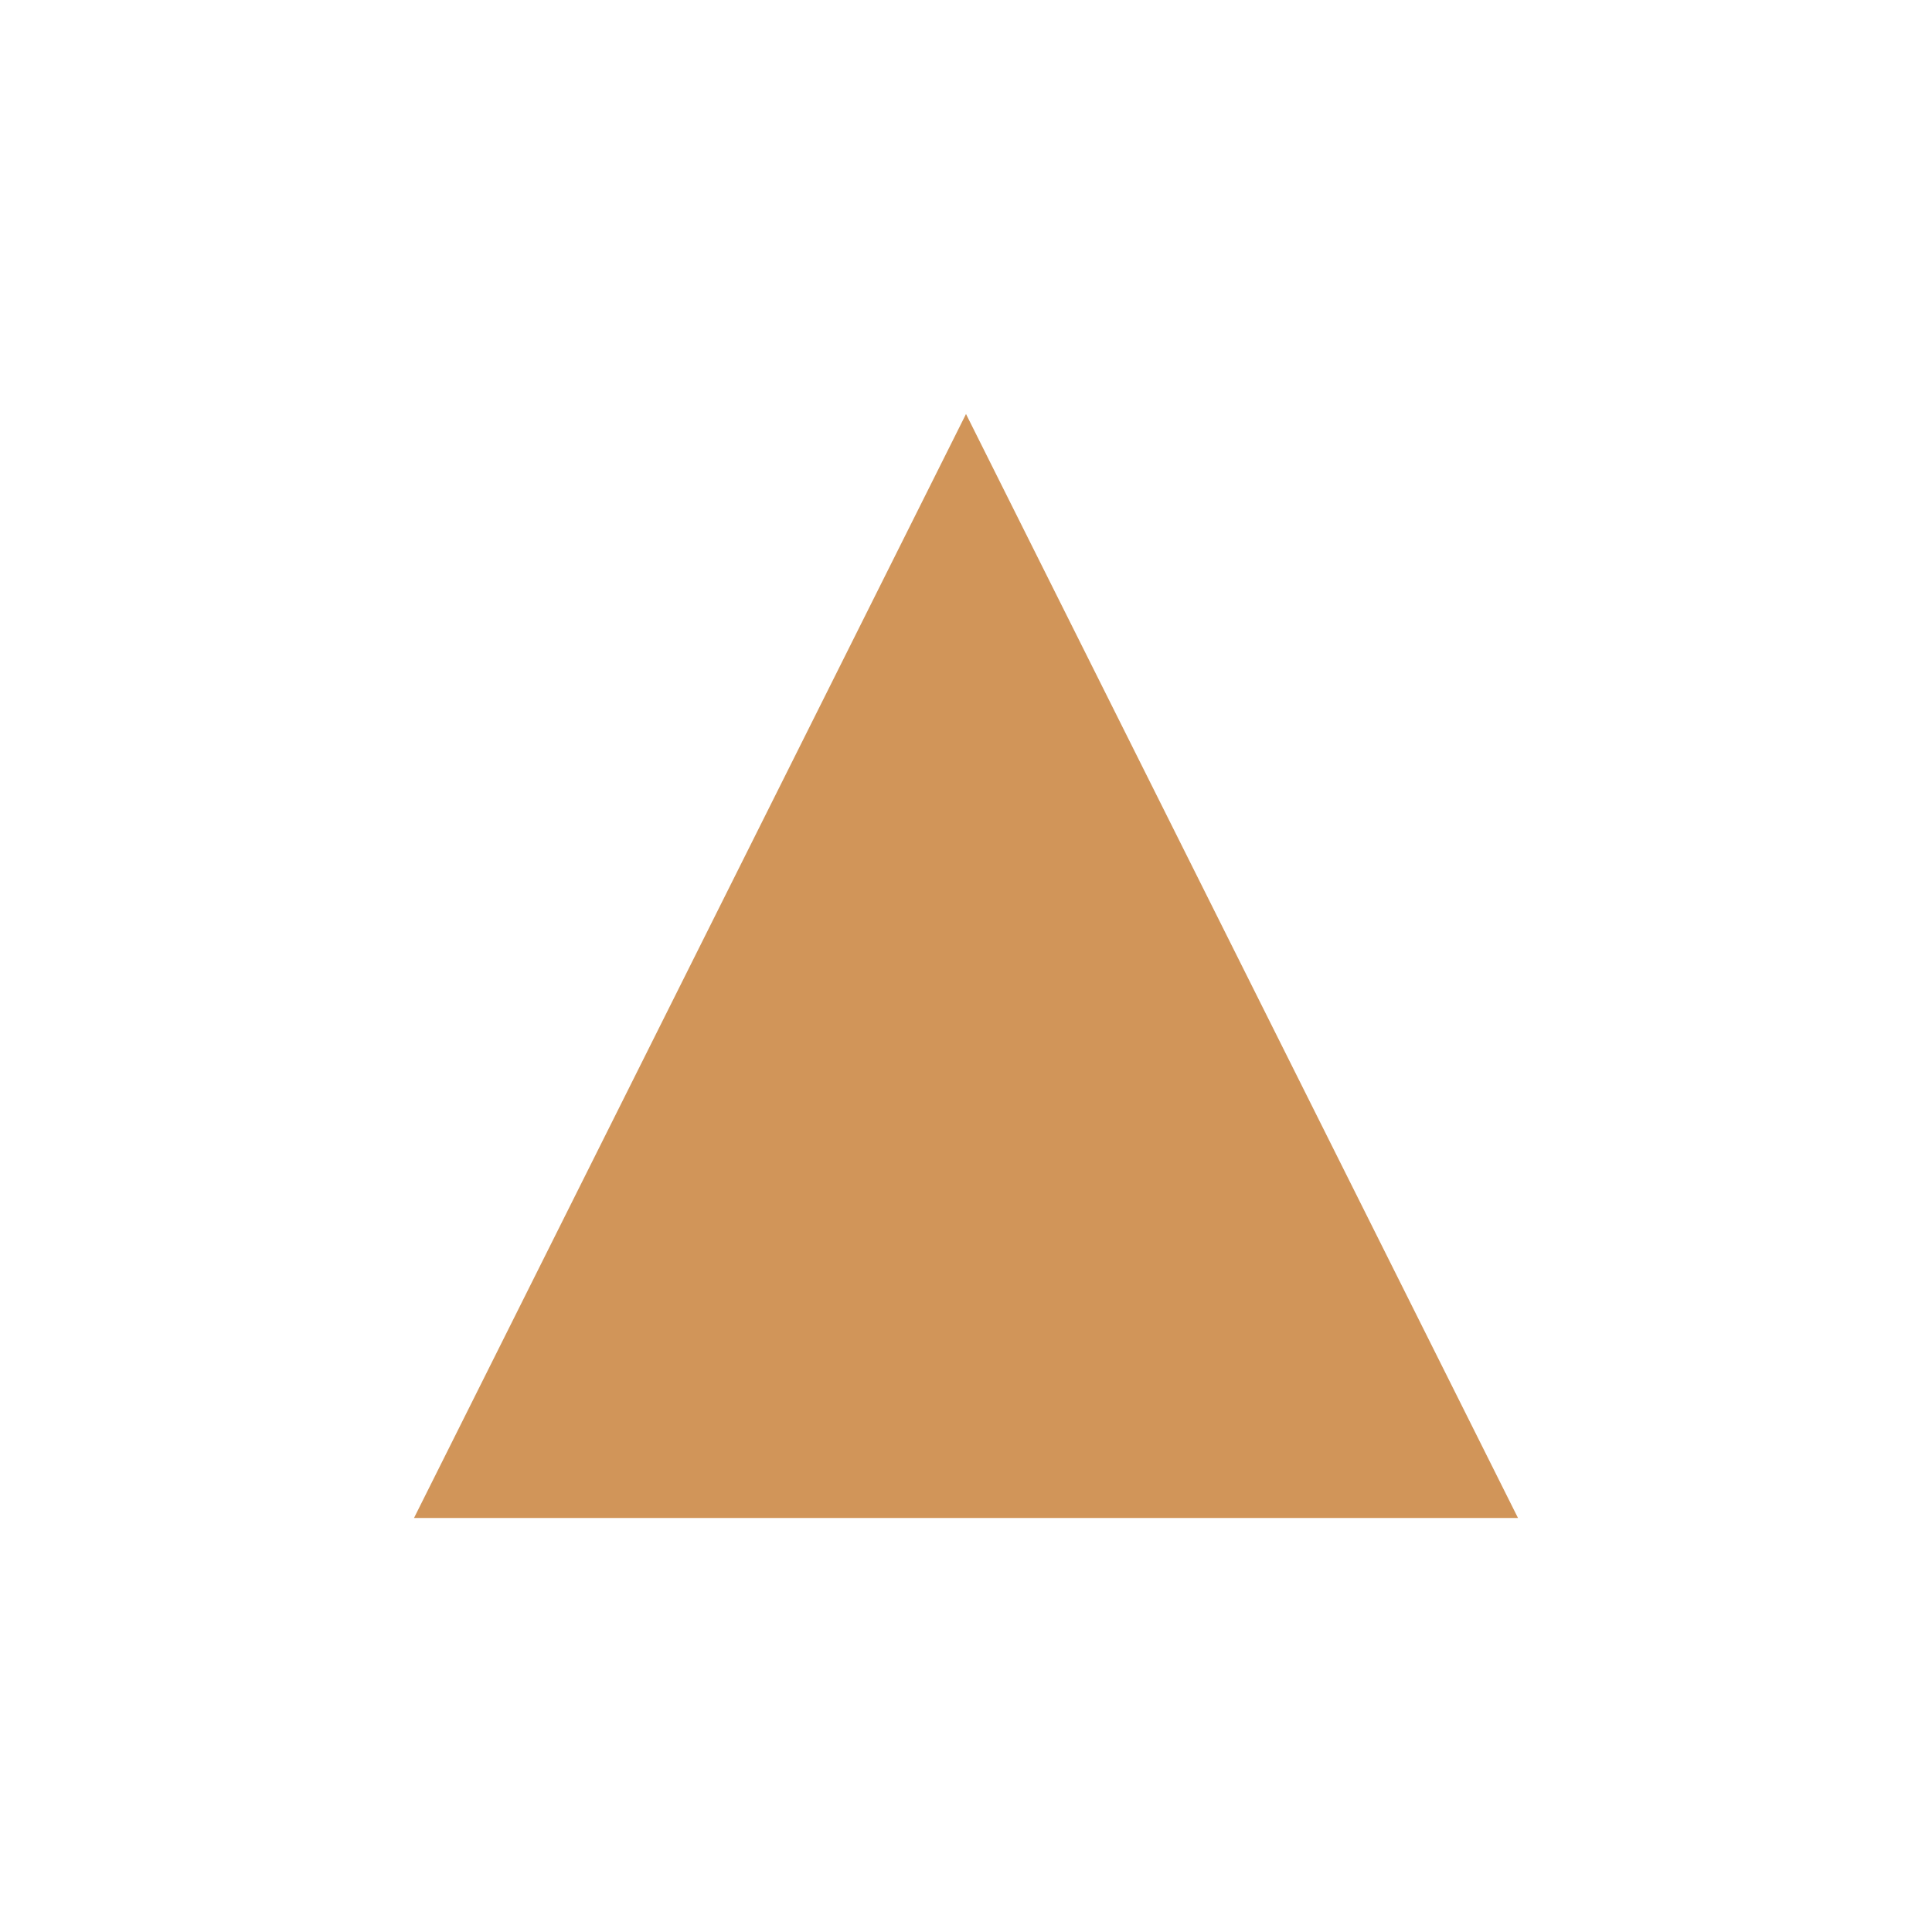
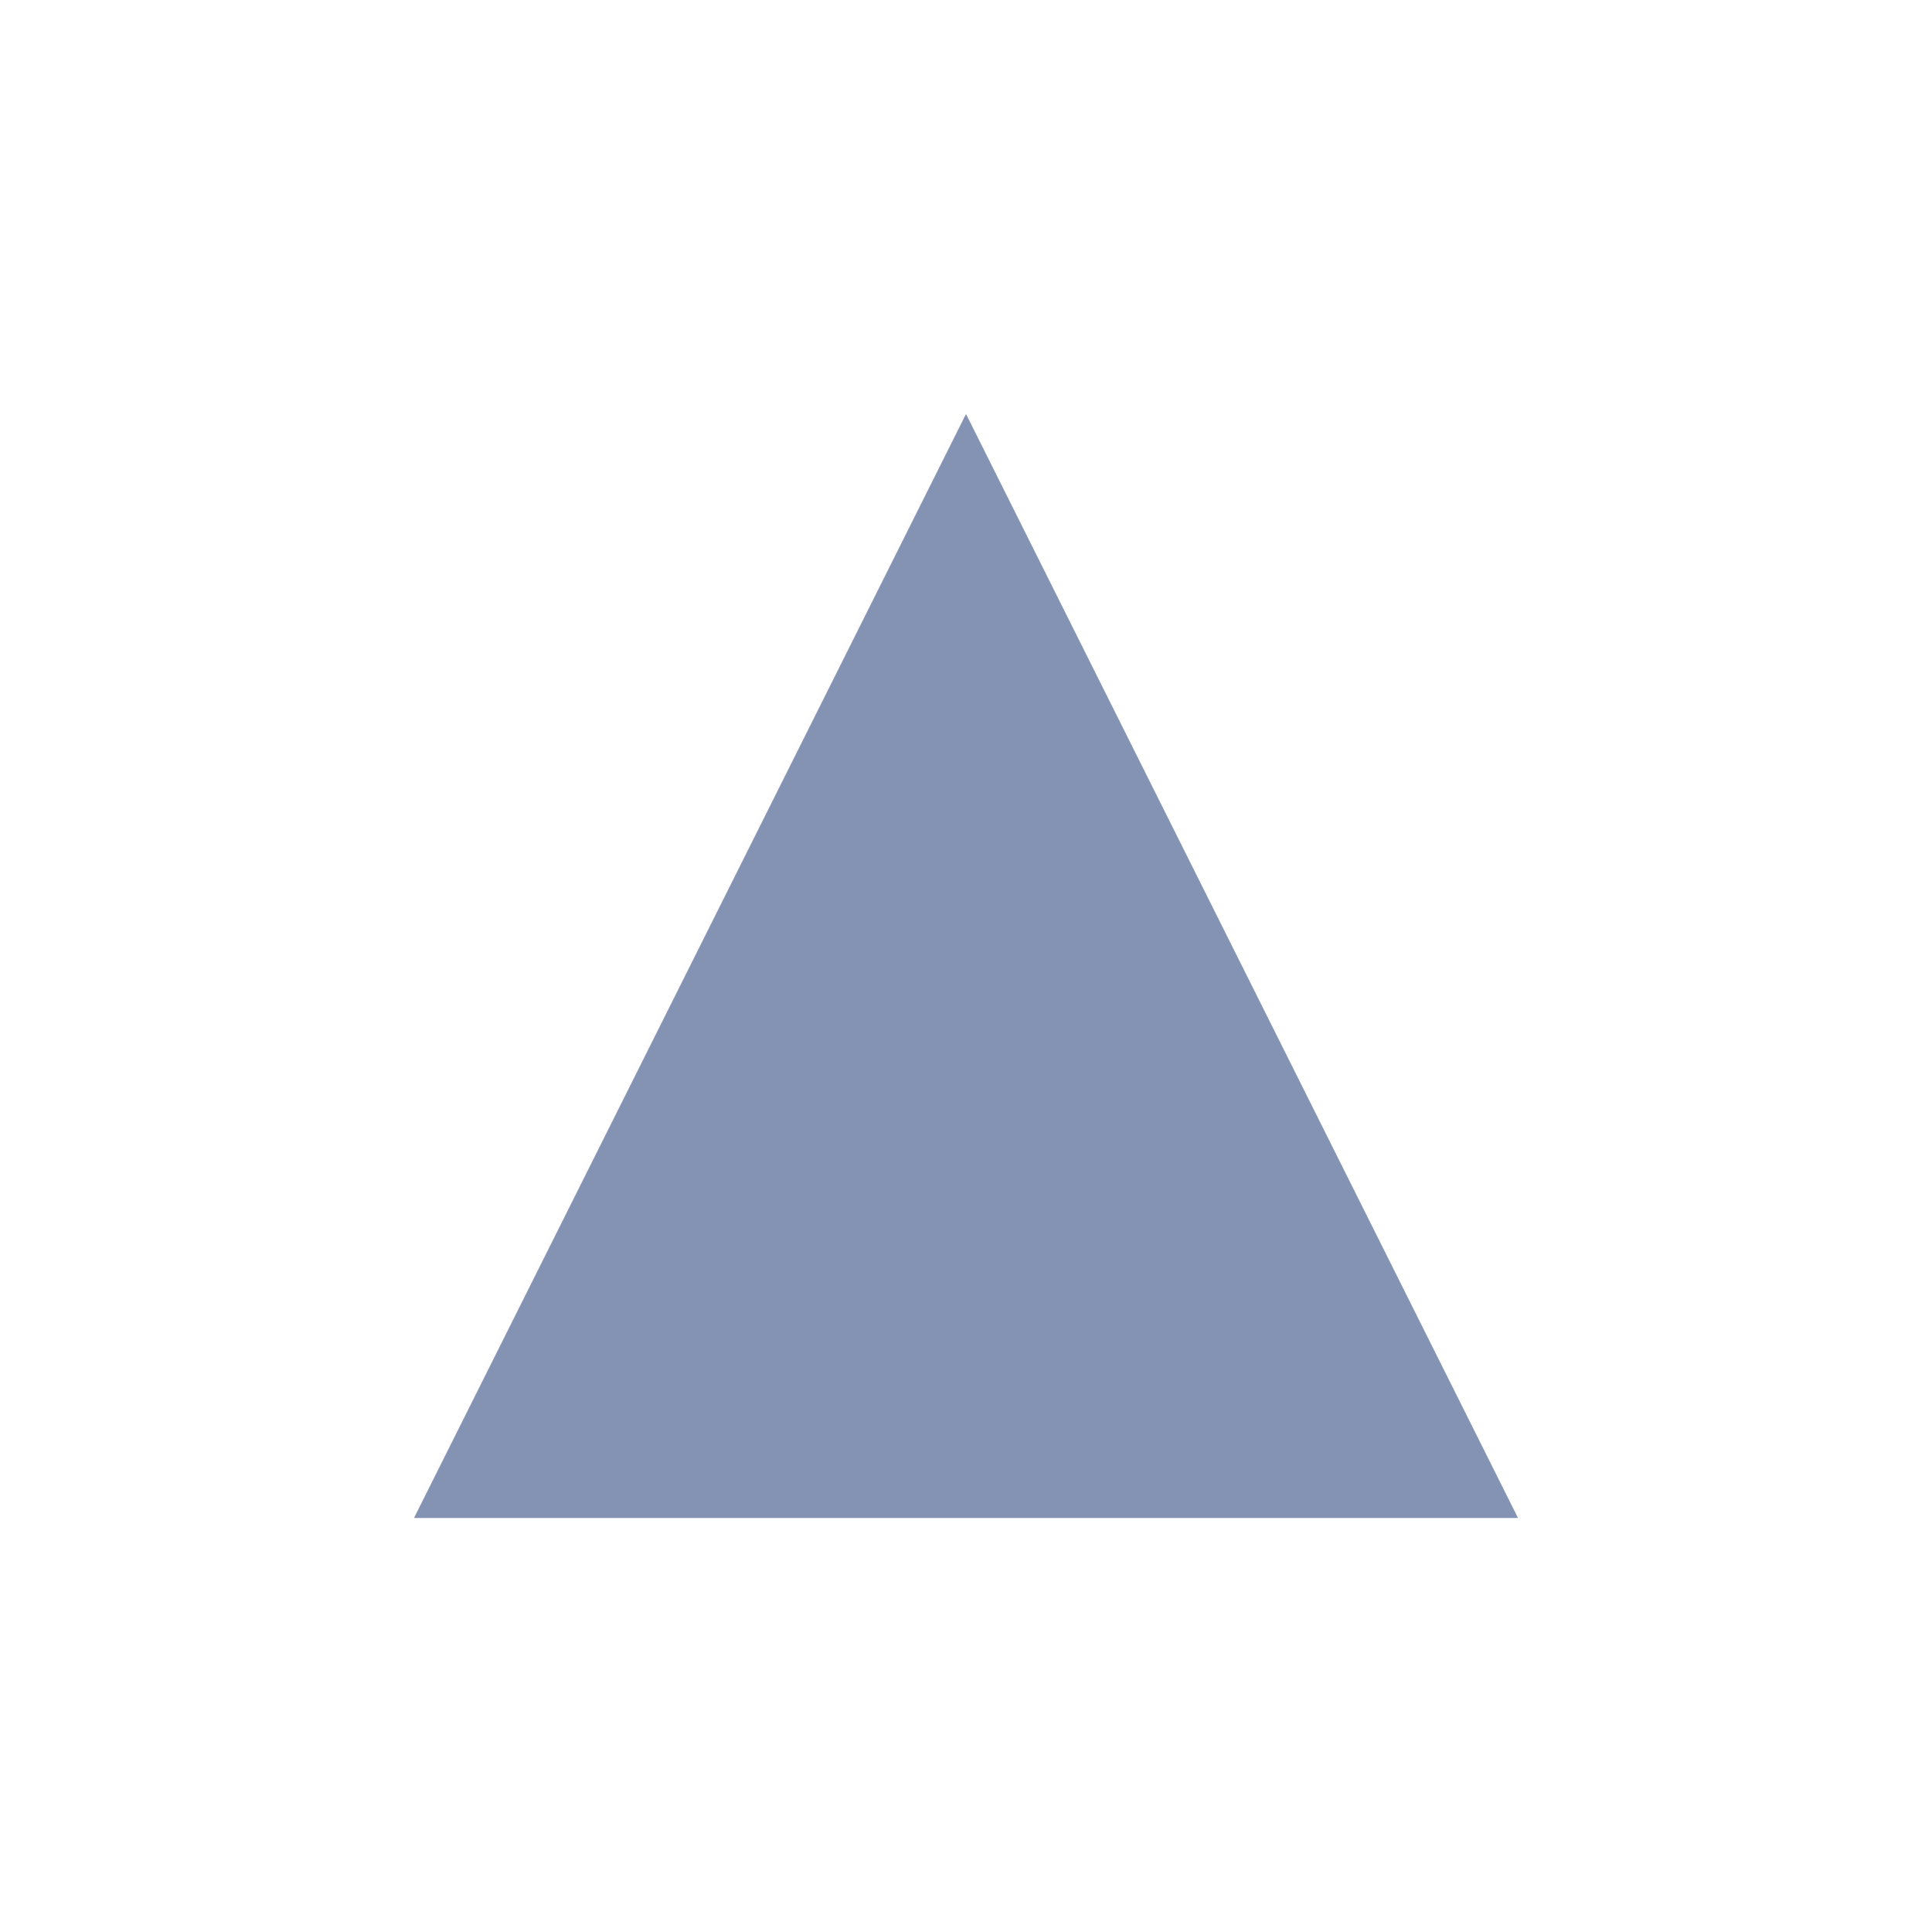
<svg xmlns="http://www.w3.org/2000/svg" width="14" height="14" id="svg2" version="1.1">
  <defs id="defs4">
    </defs>
  <g id="layer1" transform="translate(0,-1038.362)">
-     <path style="fill:#d19559;fill-opacity:1;stroke:none" d="m 7,1041.362 -4,8 8,0 -4,-8" id="path2987" />
+     <path style="fill:#8492b4;fill-opacity:1;stroke:none" d="m 7,1041.362 -4,8 8,0 -4,-8" id="path2987" />
  </g>
</svg>
